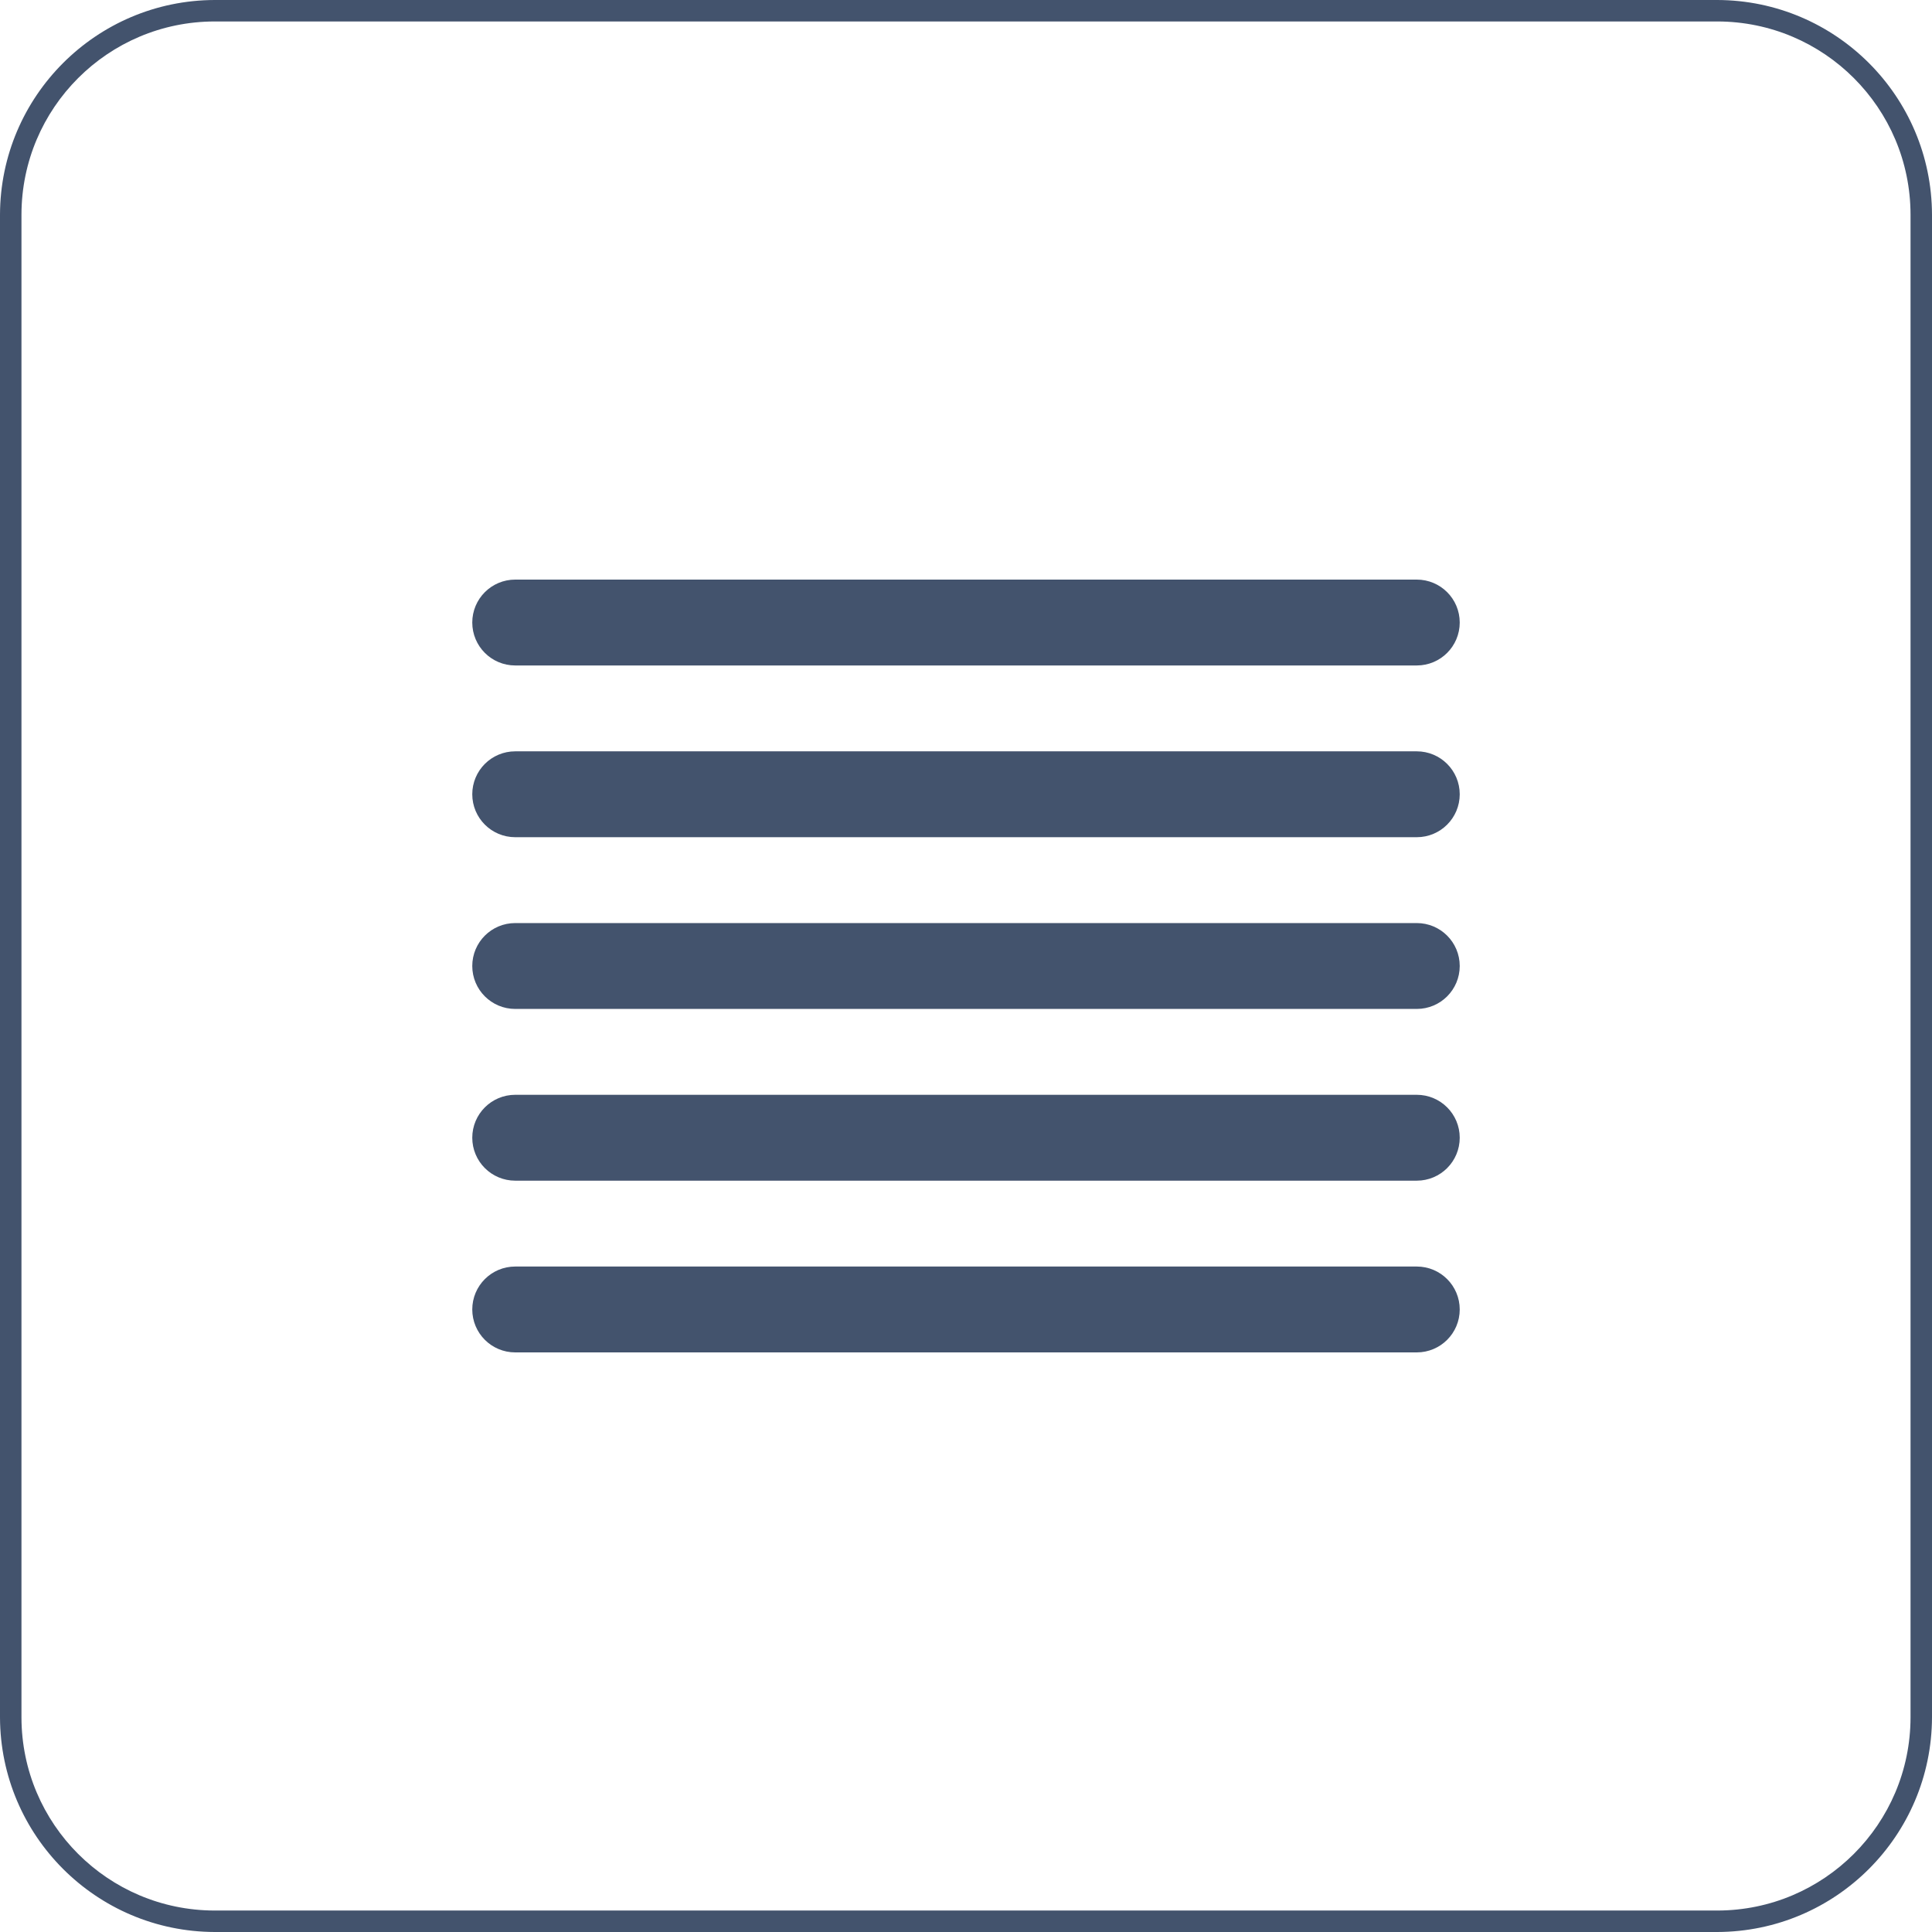
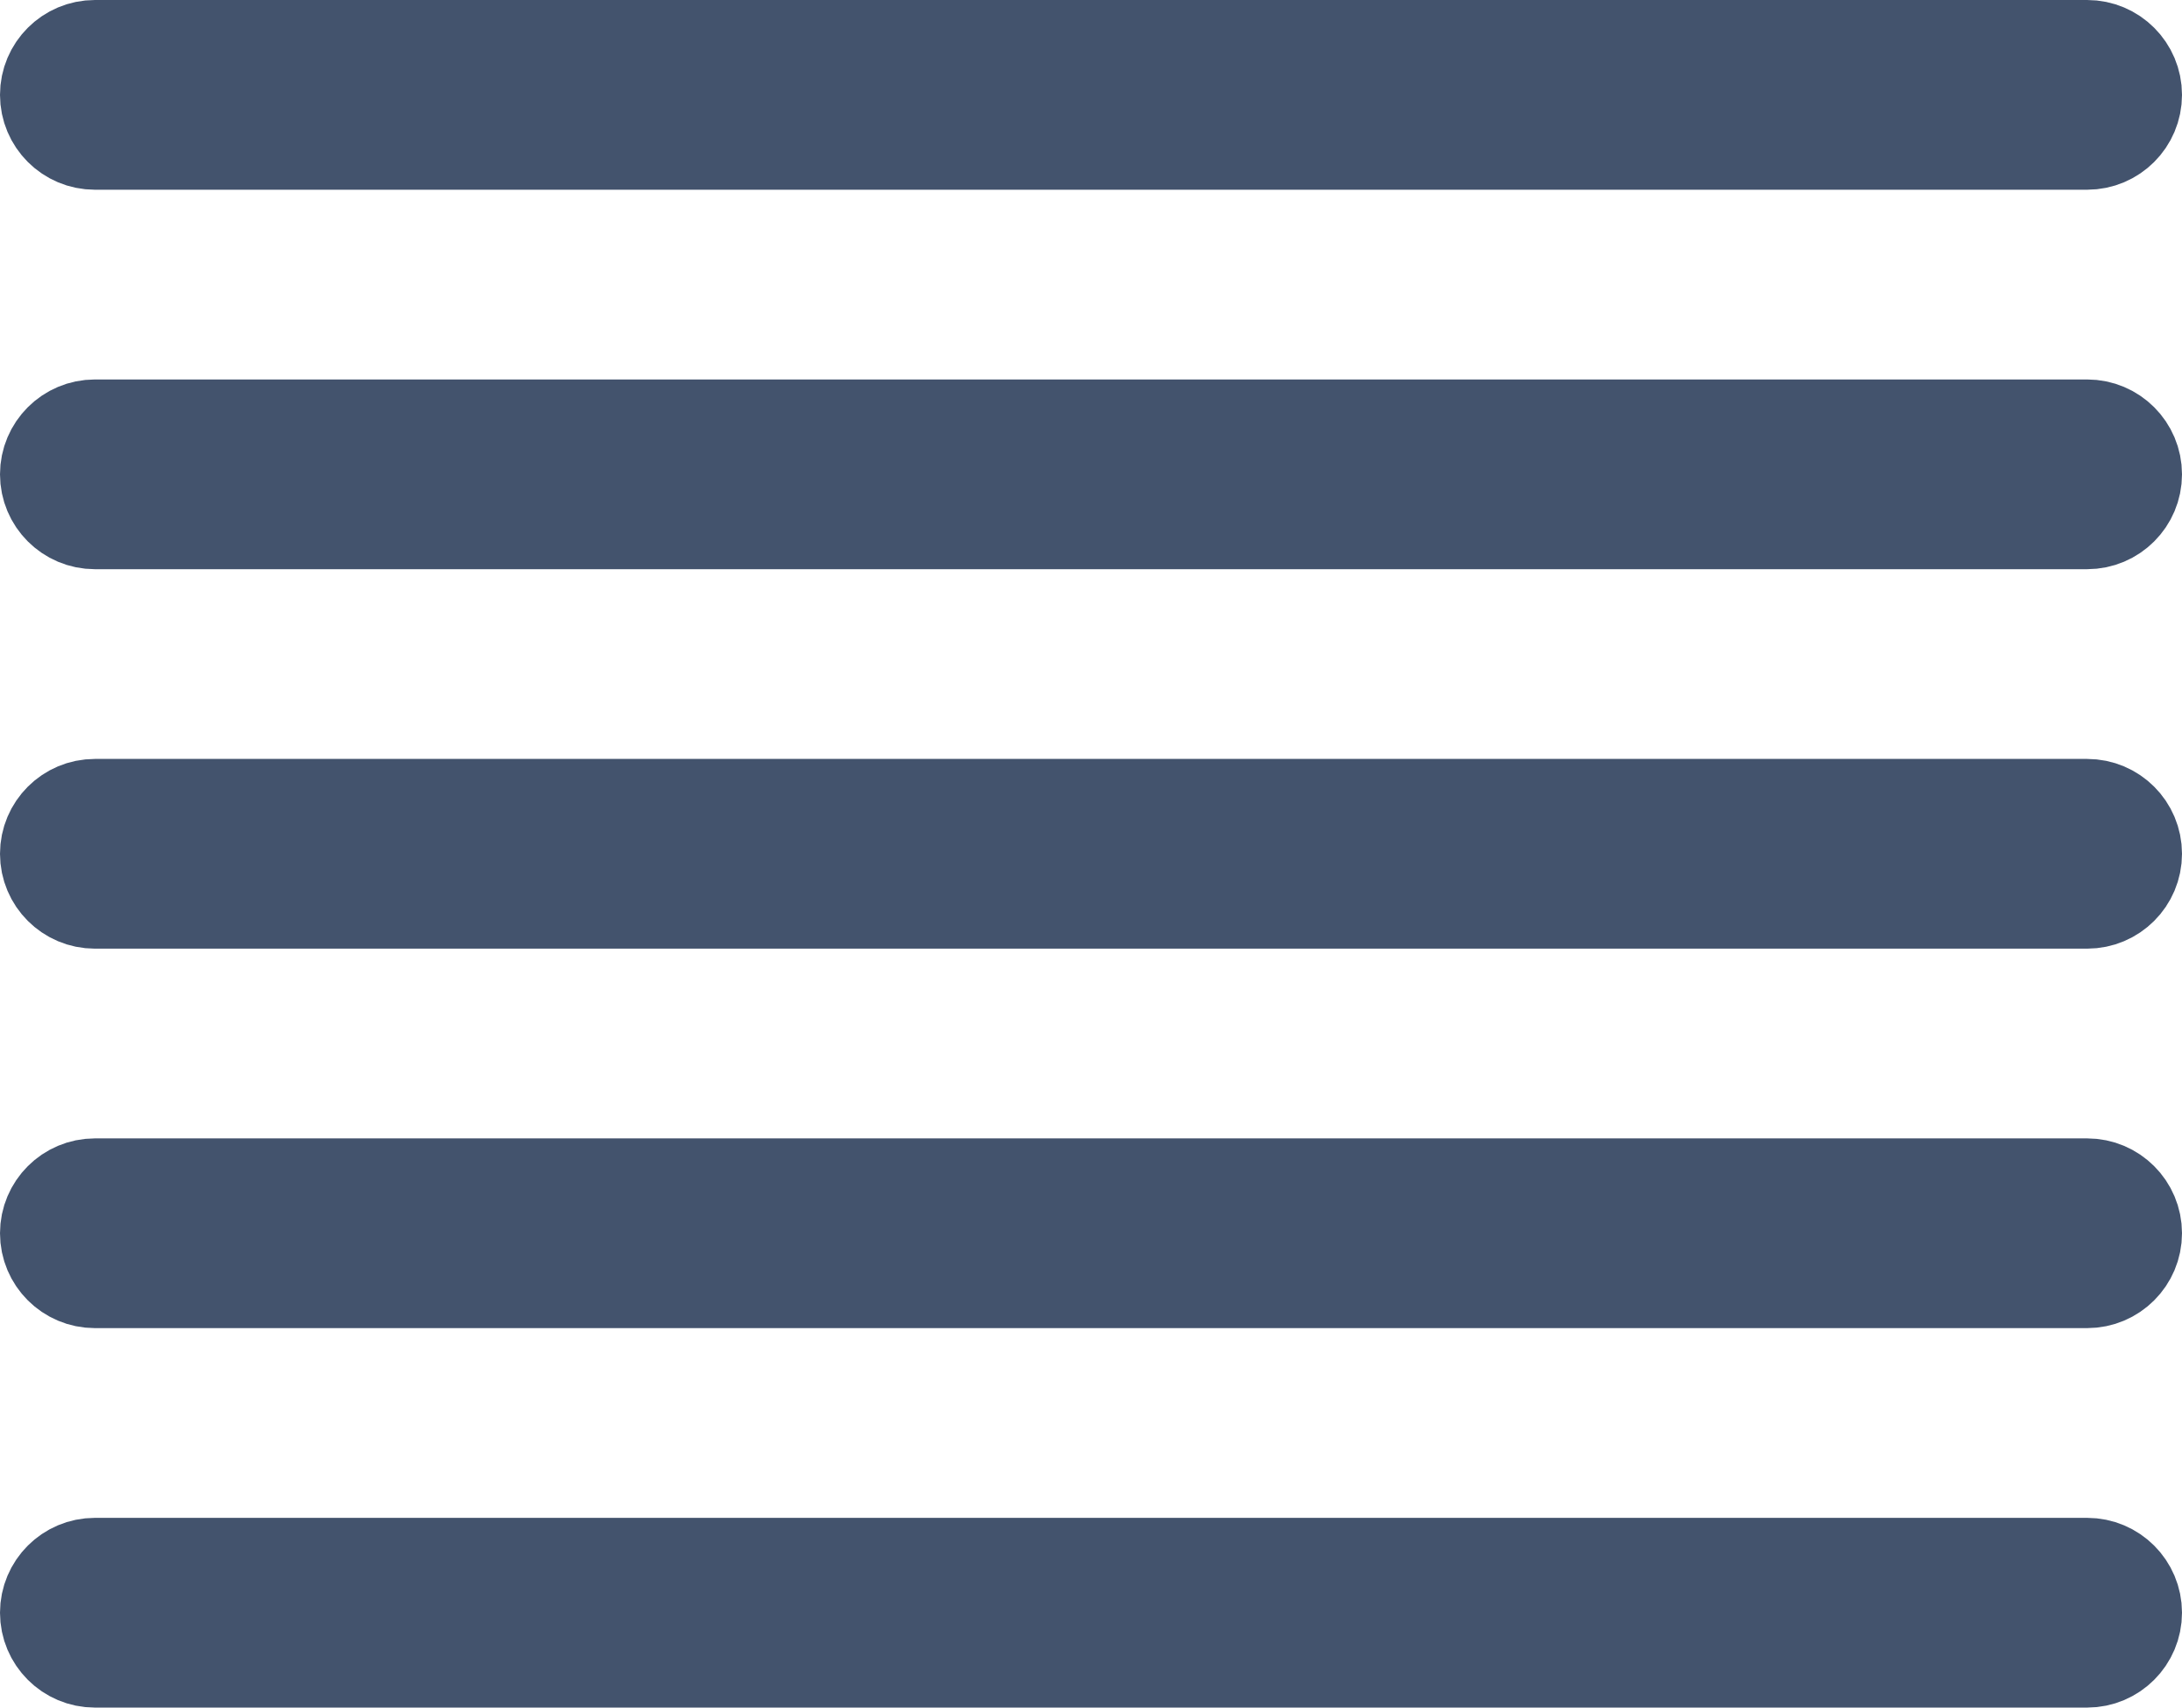
- <svg xmlns="http://www.w3.org/2000/svg" viewBox="0 0 45 45">
+ <svg xmlns="http://www.w3.org/2000/svg" id="Text_1_Col" data-name="Text 1 Col" viewBox="0 0 23 18">
  <defs>
-     <style>.cls-1,.cls-2{fill:#43536d;}.cls-1{stroke:#43536d;stroke-miterlimit:10;}</style>
+     <style>.cls-1{fill:#43536d;stroke:#43536d;stroke-miterlimit:10;}</style>
  </defs>
-   <g id="Text_1_Col" data-name="Text 1 Col">
-     <rect class="cls-1" x="11.5" y="14" width="22" height="1" rx="0.5" ry="0.5" />
-     <rect class="cls-1" x="11.5" y="26" width="22" height="1" rx="0.5" ry="0.5" />
-     <rect class="cls-1" x="11.5" y="30" width="22" height="1" rx="0.5" ry="0.5" />
-     <rect class="cls-1" x="11.5" y="22" width="22" height="1" rx="0.5" ry="0.5" />
-     <rect class="cls-1" x="11.5" y="18" width="22" height="1" rx="0.5" ry="0.5" />
-   </g>
-   <g id="Frame">
-     <path class="cls-2" d="M42.5,3A4.505,4.505,0,0,1,47,7.5v35A4.505,4.505,0,0,1,42.5,47H7.5A4.505,4.505,0,0,1,3,42.5V7.5A4.505,4.505,0,0,1,7.5,3h35m0-.5H7.5a5.015,5.015,0,0,0-5,5v35a5.015,5.015,0,0,0,5,5h35a5.015,5.015,0,0,0,5-5V7.5a5.015,5.015,0,0,0-5-5Z" transform="translate(-2.5 -2.5)" />
-   </g>
+   <rect class="cls-1" x="0.5" y="0.5" width="22" height="1" rx="0.5" ry="0.5" />
+   <rect class="cls-1" x="0.5" y="12.5" width="22" height="1" rx="0.5" ry="0.5" />
+   <rect class="cls-1" x="0.5" y="16.5" width="22" height="1" rx="0.5" ry="0.5" />
+   <rect class="cls-1" x="0.5" y="8.5" width="22" height="1" rx="0.5" ry="0.5" />
+   <rect class="cls-1" x="0.5" y="4.5" width="22" height="1" rx="0.5" ry="0.5" />
</svg>
